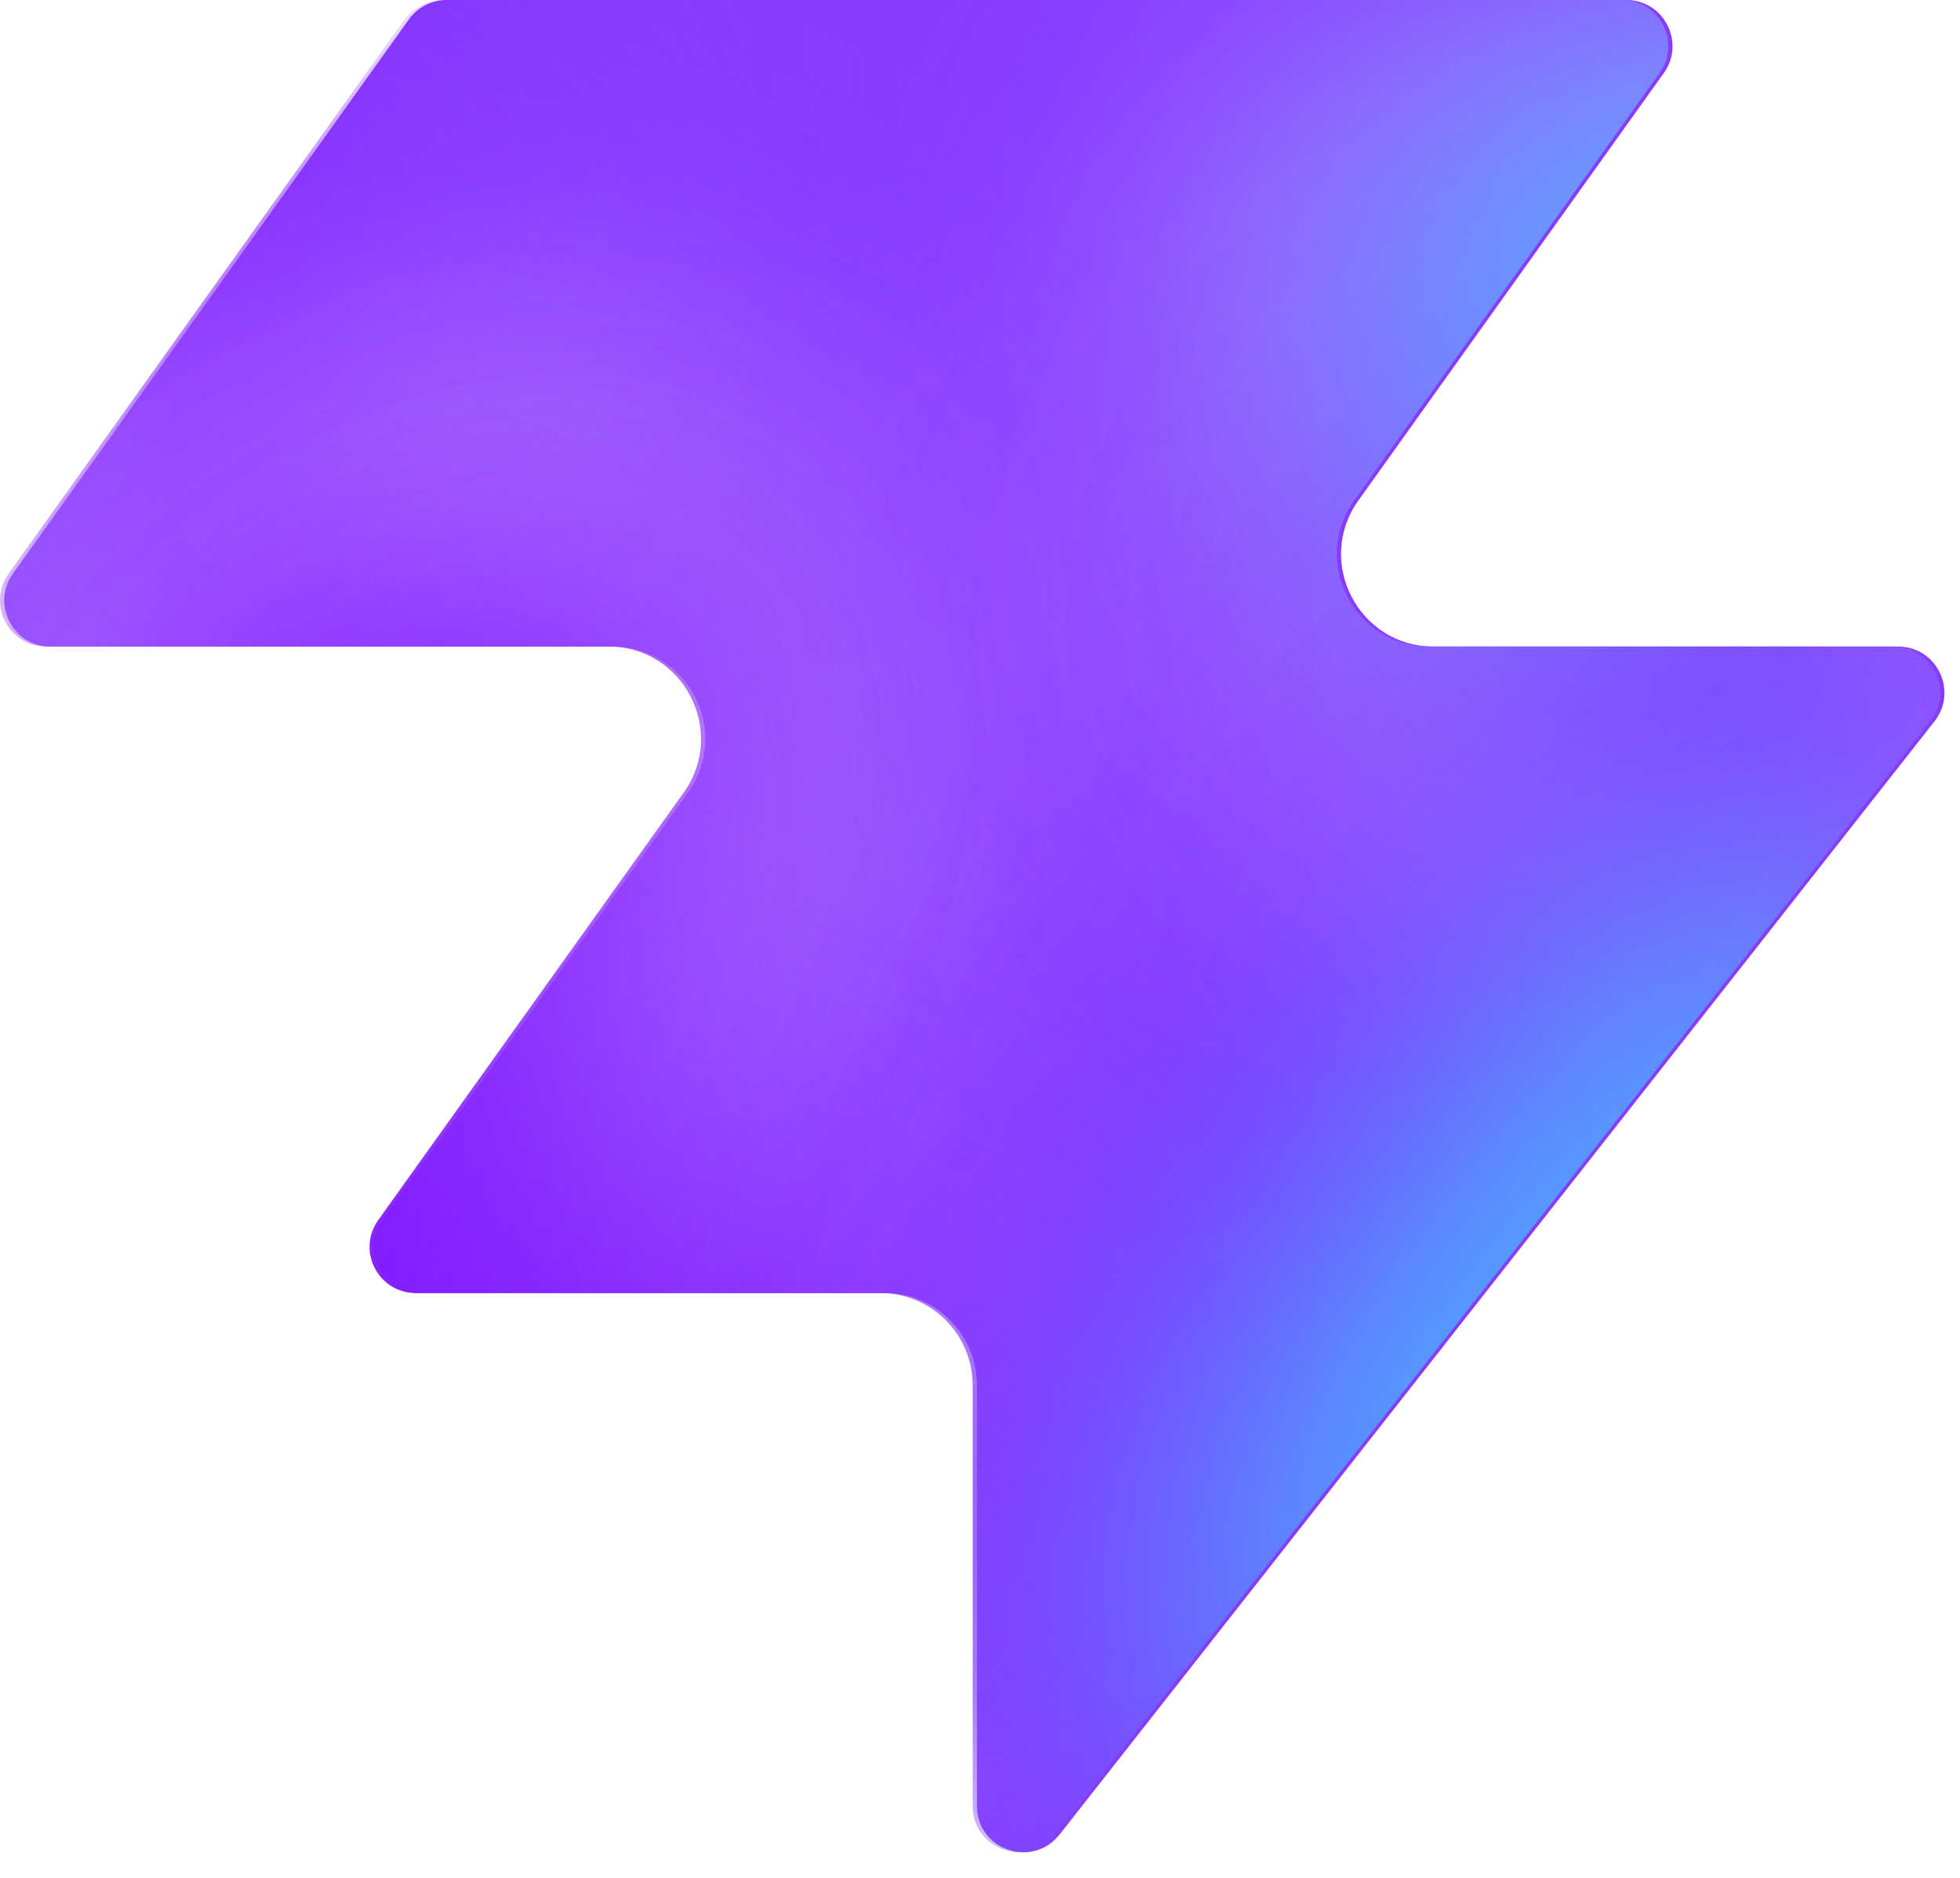
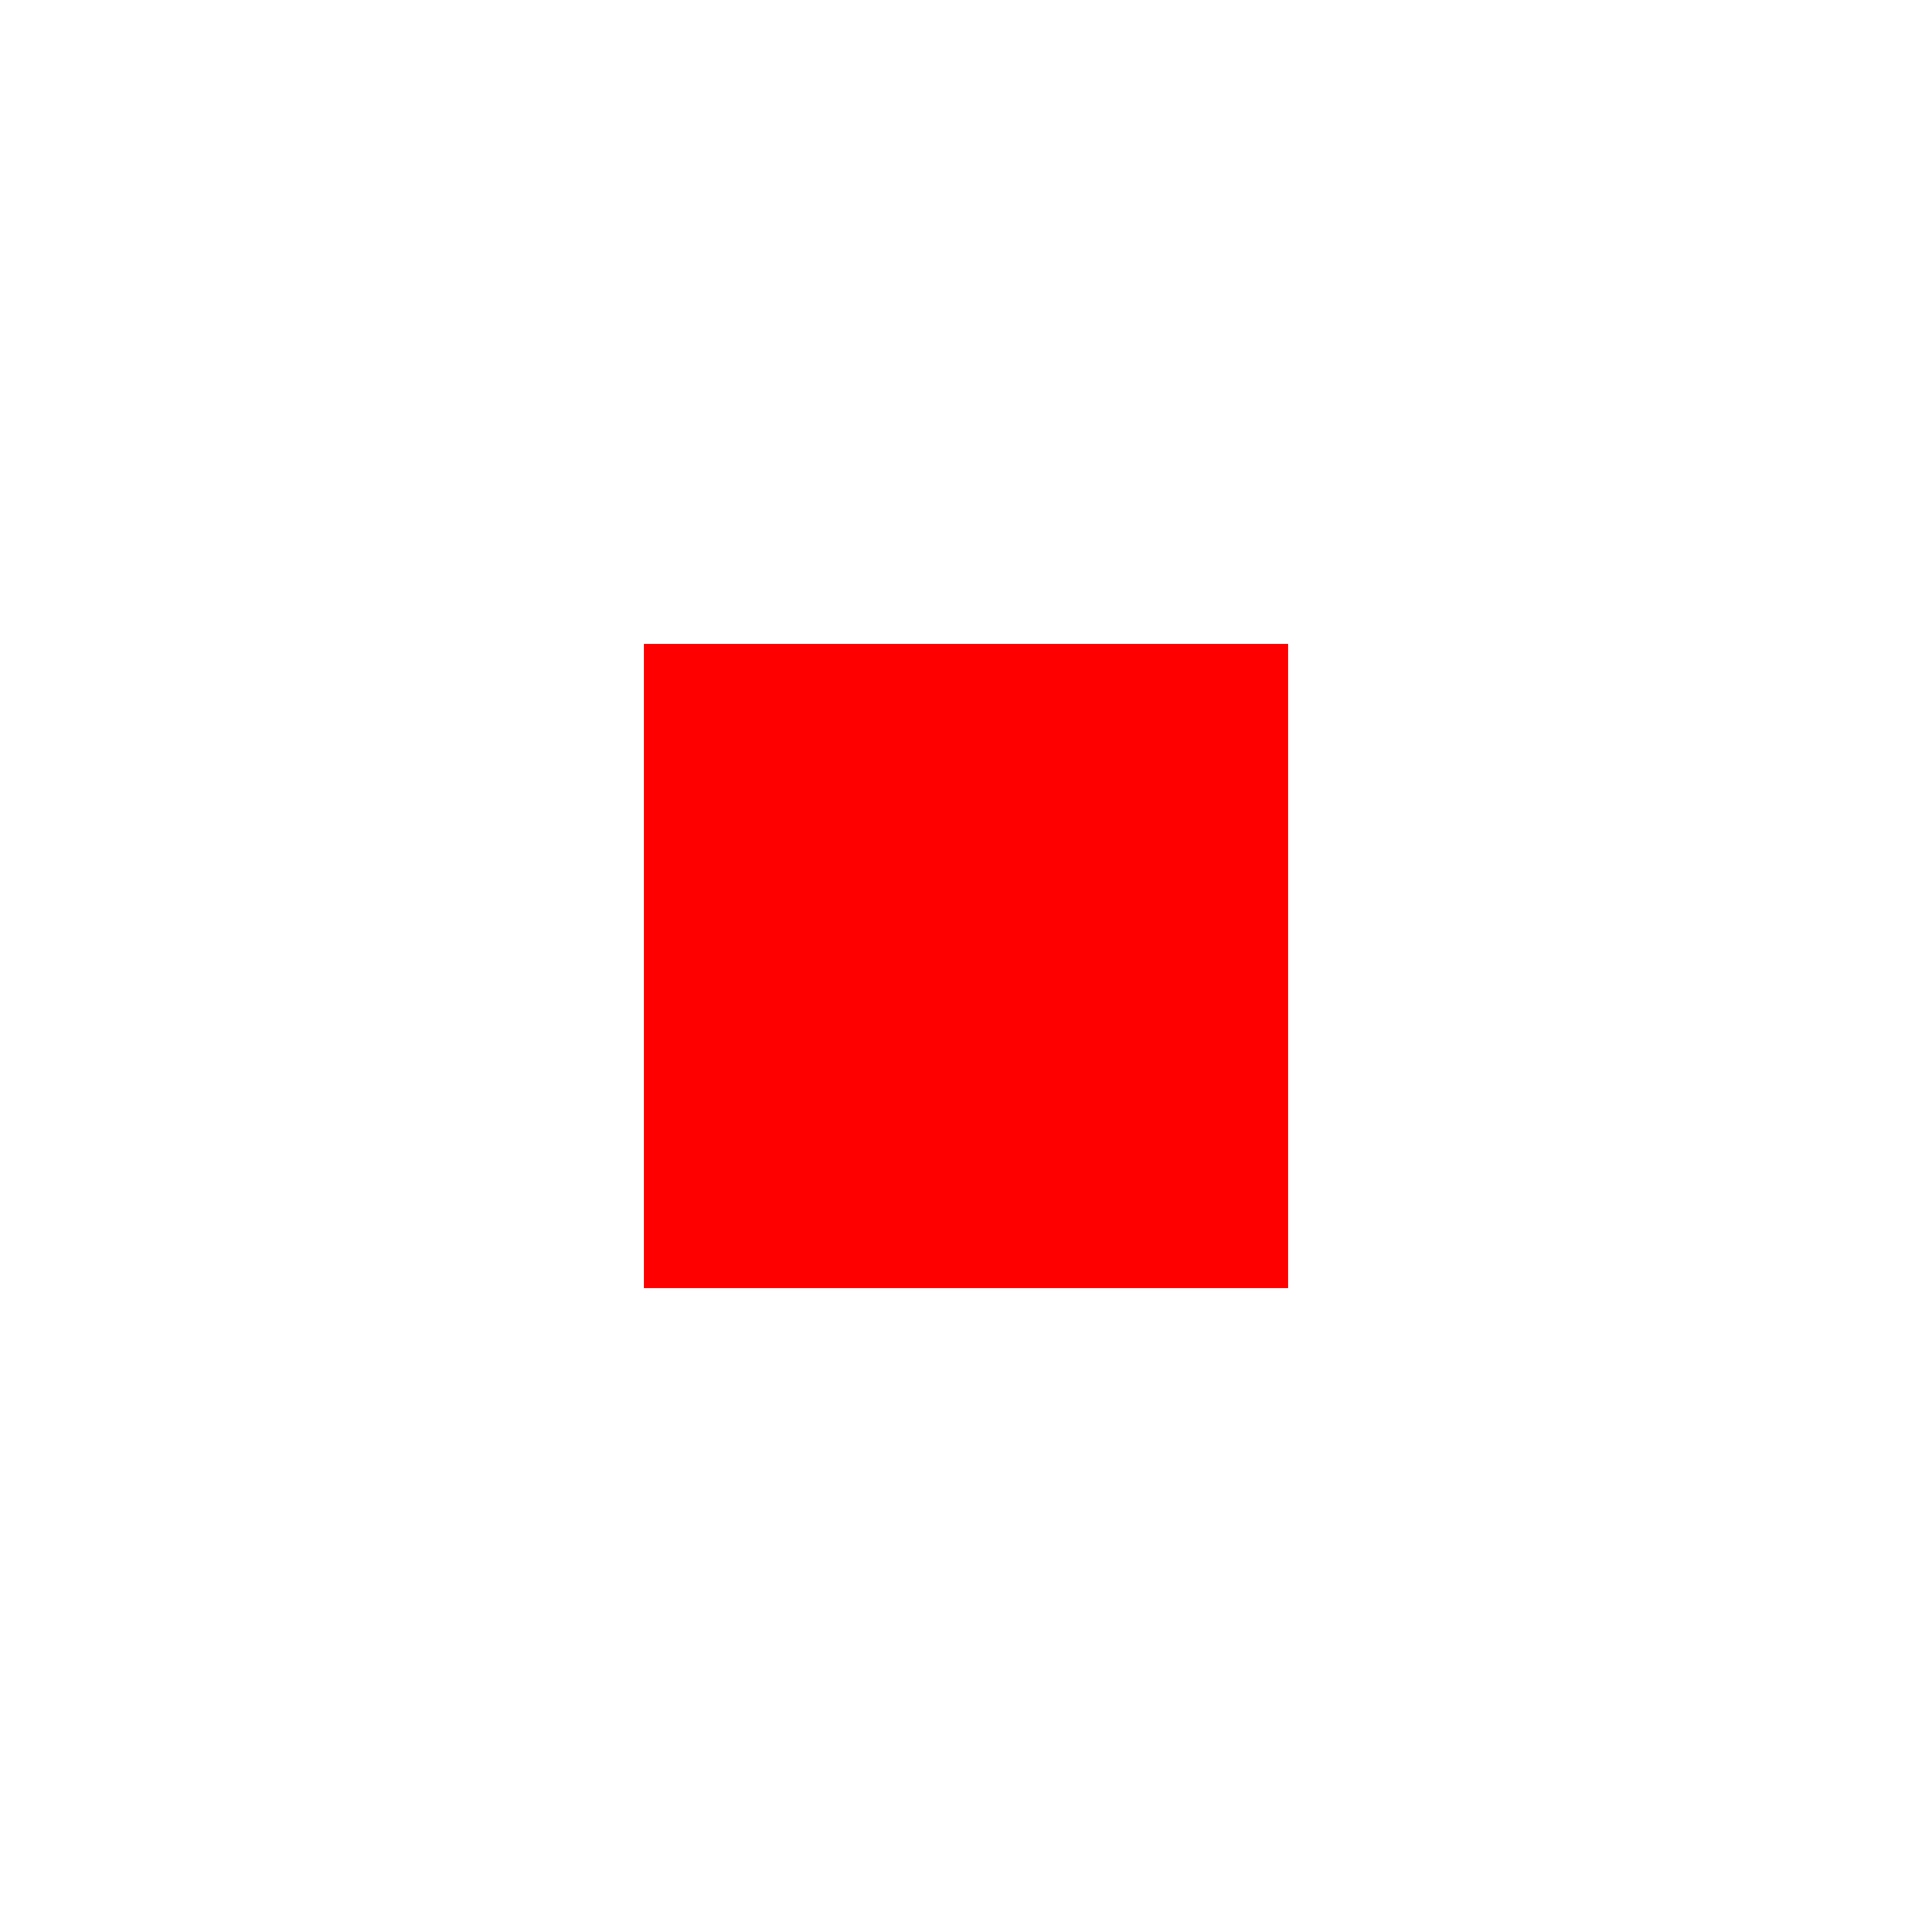
- <svg xmlns="http://www.w3.org/2000/svg" width="48" height="46" fill="none" viewBox="0 0 48 46">
-   <path fill="#863bff" d="M25.946 44.938c-.664.845-2.021.375-2.021-.698V33.937a2.26 2.26 0 0 0-2.262-2.262H10.287c-.92 0-1.456-1.04-.92-1.788l7.48-10.471c1.07-1.497 0-3.578-1.842-3.578H1.237c-.92 0-1.456-1.04-.92-1.788L10.013.474c.214-.297.556-.474.92-.474h28.894c.92 0 1.456 1.04.92 1.788l-7.48 10.471c-1.07 1.498 0 3.579 1.842 3.579h11.377c.943 0 1.473 1.088.89 1.83L25.947 44.94z" style="fill:#863bff;fill:color(display-p3 .525 .23 1);fill-opacity:1" />
-   <mask id="a" width="48" height="46" x="0" y="0" maskUnits="userSpaceOnUse" style="mask-type:alpha">
-     <path fill="#000" d="M25.842 44.938c-.664.844-2.021.375-2.021-.698V33.937a2.26 2.26 0 0 0-2.262-2.262H10.183c-.92 0-1.456-1.04-.92-1.788l7.48-10.471c1.07-1.498 0-3.579-1.842-3.579H1.133c-.92 0-1.456-1.04-.92-1.787L9.91.473c.214-.297.556-.474.92-.474h28.894c.92 0 1.456 1.04.92 1.788l-7.48 10.471c-1.07 1.498 0 3.578 1.842 3.578h11.377c.943 0 1.473 1.088.89 1.832L25.843 44.94z" style="fill:#000;fill-opacity:1" />
-   </mask>
-   <g mask="url(#a)">
-     <g filter="url(#b)">
-       <ellipse cx="5.508" cy="14.704" fill="#ede6ff" rx="5.508" ry="14.704" style="fill:#ede6ff;fill:color(display-p3 .927 .903 1);fill-opacity:1" transform="matrix(.00324 1 1 -.00324 -4.47 31.516)" />
-     </g>
-     <g filter="url(#c)">
-       <ellipse cx="10.399" cy="29.851" fill="#ede6ff" rx="10.399" ry="29.851" style="fill:#ede6ff;fill:color(display-p3 .927 .903 1);fill-opacity:1" transform="matrix(.00324 1 1 -.00324 -39.328 7.883)" />
-     </g>
-     <g filter="url(#d)">
-       <ellipse cx="5.508" cy="30.487" fill="#7e14ff" rx="5.508" ry="30.487" style="fill:#7e14ff;fill:color(display-p3 .492 .077 1);fill-opacity:1" transform="rotate(89.814 -25.913 -14.639)scale(1 -1)" />
-     </g>
-     <g filter="url(#e)">
-       <ellipse cx="5.508" cy="30.599" fill="#7e14ff" rx="5.508" ry="30.599" style="fill:#7e14ff;fill:color(display-p3 .492 .077 1);fill-opacity:1" transform="rotate(89.814 -32.644 -3.334)scale(1 -1)" />
-     </g>
-     <g filter="url(#f)">
-       <ellipse cx="5.508" cy="30.599" fill="#7e14ff" rx="5.508" ry="30.599" style="fill:#7e14ff;fill:color(display-p3 .492 .077 1);fill-opacity:1" transform="matrix(.00324 1 1 -.00324 -34.34 30.47)" />
-     </g>
-     <g filter="url(#g)">
-       <ellipse cx="14.072" cy="22.078" fill="#ede6ff" rx="14.072" ry="22.078" style="fill:#ede6ff;fill:color(display-p3 .927 .903 1);fill-opacity:1" transform="rotate(93.35 24.506 48.493)scale(-1 1)" />
-     </g>
-     <g filter="url(#h)">
-       <ellipse cx="3.47" cy="21.501" fill="#7e14ff" rx="3.47" ry="21.501" style="fill:#7e14ff;fill:color(display-p3 .492 .077 1);fill-opacity:1" transform="rotate(89.009 28.708 47.59)scale(-1 1)" />
-     </g>
-     <g filter="url(#i)">
-       <ellipse cx="3.47" cy="21.501" fill="#7e14ff" rx="3.47" ry="21.501" style="fill:#7e14ff;fill:color(display-p3 .492 .077 1);fill-opacity:1" transform="rotate(89.009 28.708 47.59)scale(-1 1)" />
-     </g>
-     <g filter="url(#j)">
-       <ellipse cx=".387" cy="8.972" fill="#7e14ff" rx="4.407" ry="29.108" style="fill:#7e14ff;fill:color(display-p3 .492 .077 1);fill-opacity:1" transform="rotate(39.51 .387 8.972)" />
-     </g>
-     <g filter="url(#k)">
-       <ellipse cx="47.523" cy="-6.092" fill="#7e14ff" rx="4.407" ry="29.108" style="fill:#7e14ff;fill:color(display-p3 .492 .077 1);fill-opacity:1" transform="rotate(37.892 47.523 -6.092)" />
-     </g>
-     <g filter="url(#l)">
-       <ellipse cx="41.412" cy="6.333" fill="#47bfff" rx="5.971" ry="9.665" style="fill:#47bfff;fill:color(display-p3 .28 .748 1);fill-opacity:1" transform="rotate(37.892 41.412 6.333)" />
-     </g>
-     <g filter="url(#m)">
-       <ellipse cx="-1.879" cy="38.332" fill="#7e14ff" rx="4.407" ry="29.108" style="fill:#7e14ff;fill:color(display-p3 .492 .077 1);fill-opacity:1" transform="rotate(37.892 -1.88 38.332)" />
-     </g>
-     <g filter="url(#n)">
-       <ellipse cx="-1.879" cy="38.332" fill="#7e14ff" rx="4.407" ry="29.108" style="fill:#7e14ff;fill:color(display-p3 .492 .077 1);fill-opacity:1" transform="rotate(37.892 -1.88 38.332)" />
-     </g>
-     <g filter="url(#o)">
-       <ellipse cx="35.651" cy="29.907" fill="#7e14ff" rx="4.407" ry="29.108" style="fill:#7e14ff;fill:color(display-p3 .492 .077 1);fill-opacity:1" transform="rotate(37.892 35.651 29.907)" />
-     </g>
-     <g filter="url(#p)">
-       <ellipse cx="38.418" cy="32.4" fill="#47bfff" rx="5.971" ry="15.297" style="fill:#47bfff;fill:color(display-p3 .28 .748 1);fill-opacity:1" transform="rotate(37.892 38.418 32.4)" />
-     </g>
+ <svg xmlns="http://www.w3.org/2000/svg" width="16px" height="16px" viewBox="0 0 16 16" version="1.1">
+   <g id="surface1">
+     <rect x="0" y="0" width="16" height="16" style="fill:rgb(100%,100%,100%);fill-opacity:1;stroke:none;" />
+     <path style=" stroke:none;fill-rule:nonzero;fill:rgb(100%,0%,0%);fill-opacity:1;" d="M 5.332 5.332 L 10.668 5.332 L 10.668 10.668 L 5.332 10.668 Z M 5.332 5.332 " />
  </g>
-   <defs>
-     <filter id="b" width="60.045" height="41.654" x="-19.77" y="16.149" color-interpolation-filters="sRGB" filterUnits="userSpaceOnUse">
-       <feFlood flood-opacity="0" result="BackgroundImageFix" />
-       <feBlend in="SourceGraphic" in2="BackgroundImageFix" result="shape" />
-       <feGaussianBlur result="effect1_foregroundBlur_2002_17158" stdDeviation="7.659" />
-     </filter>
-     <filter id="c" width="90.34" height="51.437" x="-54.613" y="-7.533" color-interpolation-filters="sRGB" filterUnits="userSpaceOnUse">
-       <feFlood flood-opacity="0" result="BackgroundImageFix" />
-       <feBlend in="SourceGraphic" in2="BackgroundImageFix" result="shape" />
-       <feGaussianBlur result="effect1_foregroundBlur_2002_17158" stdDeviation="7.659" />
-     </filter>
-     <filter id="d" width="79.355" height="29.4" x="-49.64" y="2.03" color-interpolation-filters="sRGB" filterUnits="userSpaceOnUse">
-       <feFlood flood-opacity="0" result="BackgroundImageFix" />
-       <feBlend in="SourceGraphic" in2="BackgroundImageFix" result="shape" />
-       <feGaussianBlur result="effect1_foregroundBlur_2002_17158" stdDeviation="4.596" />
-     </filter>
-     <filter id="e" width="79.579" height="29.4" x="-45.045" y="20.029" color-interpolation-filters="sRGB" filterUnits="userSpaceOnUse">
-       <feFlood flood-opacity="0" result="BackgroundImageFix" />
-       <feBlend in="SourceGraphic" in2="BackgroundImageFix" result="shape" />
-       <feGaussianBlur result="effect1_foregroundBlur_2002_17158" stdDeviation="4.596" />
-     </filter>
-     <filter id="f" width="79.579" height="29.4" x="-43.513" y="21.178" color-interpolation-filters="sRGB" filterUnits="userSpaceOnUse">
-       <feFlood flood-opacity="0" result="BackgroundImageFix" />
-       <feBlend in="SourceGraphic" in2="BackgroundImageFix" result="shape" />
-       <feGaussianBlur result="effect1_foregroundBlur_2002_17158" stdDeviation="4.596" />
-     </filter>
-     <filter id="g" width="74.749" height="58.852" x="15.756" y="-17.901" color-interpolation-filters="sRGB" filterUnits="userSpaceOnUse">
-       <feFlood flood-opacity="0" result="BackgroundImageFix" />
-       <feBlend in="SourceGraphic" in2="BackgroundImageFix" result="shape" />
-       <feGaussianBlur result="effect1_foregroundBlur_2002_17158" stdDeviation="7.659" />
-     </filter>
-     <filter id="h" width="61.377" height="25.362" x="23.548" y="2.284" color-interpolation-filters="sRGB" filterUnits="userSpaceOnUse">
-       <feFlood flood-opacity="0" result="BackgroundImageFix" />
-       <feBlend in="SourceGraphic" in2="BackgroundImageFix" result="shape" />
-       <feGaussianBlur result="effect1_foregroundBlur_2002_17158" stdDeviation="4.596" />
-     </filter>
-     <filter id="i" width="61.377" height="25.362" x="23.548" y="2.284" color-interpolation-filters="sRGB" filterUnits="userSpaceOnUse">
-       <feFlood flood-opacity="0" result="BackgroundImageFix" />
-       <feBlend in="SourceGraphic" in2="BackgroundImageFix" result="shape" />
-       <feGaussianBlur result="effect1_foregroundBlur_2002_17158" stdDeviation="4.596" />
-     </filter>
-     <filter id="j" width="56.045" height="63.649" x="-27.636" y="-22.853" color-interpolation-filters="sRGB" filterUnits="userSpaceOnUse">
-       <feFlood flood-opacity="0" result="BackgroundImageFix" />
-       <feBlend in="SourceGraphic" in2="BackgroundImageFix" result="shape" />
-       <feGaussianBlur result="effect1_foregroundBlur_2002_17158" stdDeviation="4.596" />
-     </filter>
-     <filter id="k" width="54.814" height="64.646" x="20.116" y="-38.415" color-interpolation-filters="sRGB" filterUnits="userSpaceOnUse">
-       <feFlood flood-opacity="0" result="BackgroundImageFix" />
-       <feBlend in="SourceGraphic" in2="BackgroundImageFix" result="shape" />
-       <feGaussianBlur result="effect1_foregroundBlur_2002_17158" stdDeviation="4.596" />
-     </filter>
-     <filter id="l" width="33.541" height="35.313" x="24.641" y="-11.323" color-interpolation-filters="sRGB" filterUnits="userSpaceOnUse">
-       <feFlood flood-opacity="0" result="BackgroundImageFix" />
-       <feBlend in="SourceGraphic" in2="BackgroundImageFix" result="shape" />
-       <feGaussianBlur result="effect1_foregroundBlur_2002_17158" stdDeviation="4.596" />
-     </filter>
-     <filter id="m" width="54.814" height="64.646" x="-29.286" y="6.009" color-interpolation-filters="sRGB" filterUnits="userSpaceOnUse">
-       <feFlood flood-opacity="0" result="BackgroundImageFix" />
-       <feBlend in="SourceGraphic" in2="BackgroundImageFix" result="shape" />
-       <feGaussianBlur result="effect1_foregroundBlur_2002_17158" stdDeviation="4.596" />
-     </filter>
-     <filter id="n" width="54.814" height="64.646" x="-29.286" y="6.009" color-interpolation-filters="sRGB" filterUnits="userSpaceOnUse">
-       <feFlood flood-opacity="0" result="BackgroundImageFix" />
-       <feBlend in="SourceGraphic" in2="BackgroundImageFix" result="shape" />
-       <feGaussianBlur result="effect1_foregroundBlur_2002_17158" stdDeviation="4.596" />
-     </filter>
-     <filter id="o" width="54.814" height="64.646" x="8.244" y="-2.416" color-interpolation-filters="sRGB" filterUnits="userSpaceOnUse">
-       <feFlood flood-opacity="0" result="BackgroundImageFix" />
-       <feBlend in="SourceGraphic" in2="BackgroundImageFix" result="shape" />
-       <feGaussianBlur result="effect1_foregroundBlur_2002_17158" stdDeviation="4.596" />
-     </filter>
-     <filter id="p" width="39.409" height="43.623" x="18.713" y="10.588" color-interpolation-filters="sRGB" filterUnits="userSpaceOnUse">
-       <feFlood flood-opacity="0" result="BackgroundImageFix" />
-       <feBlend in="SourceGraphic" in2="BackgroundImageFix" result="shape" />
-       <feGaussianBlur result="effect1_foregroundBlur_2002_17158" stdDeviation="4.596" />
-     </filter>
-   </defs>
</svg>
